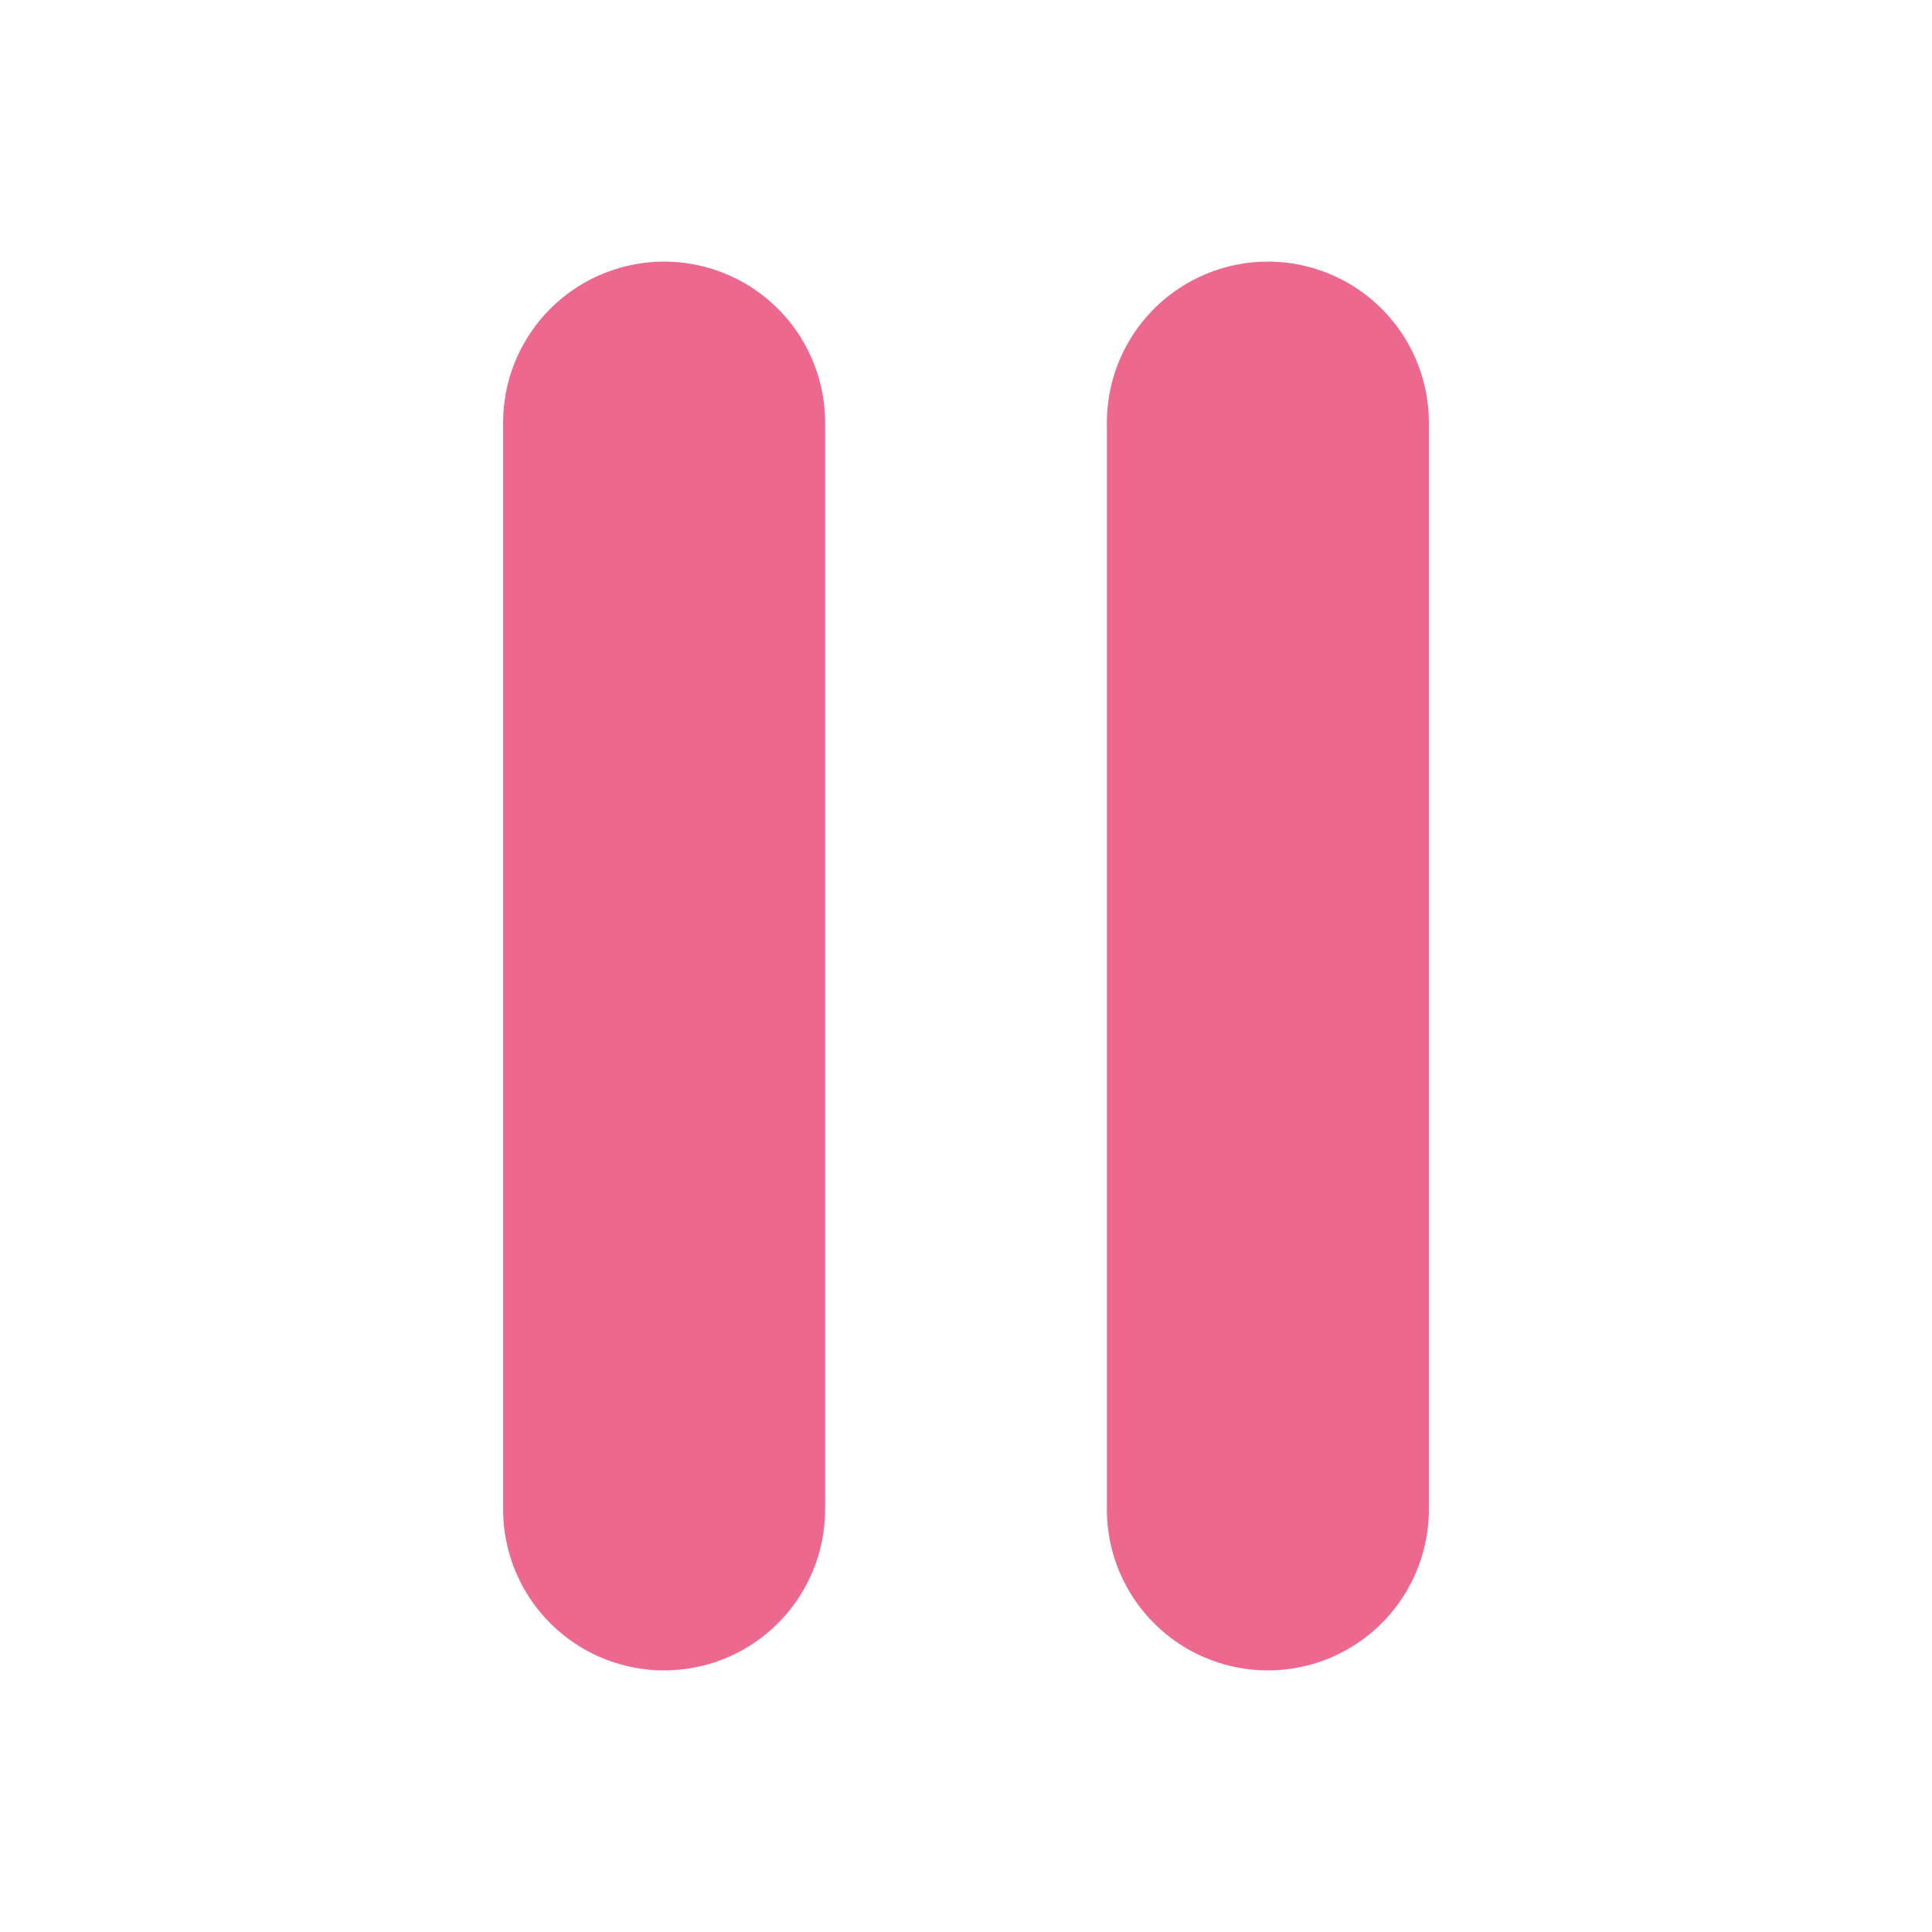
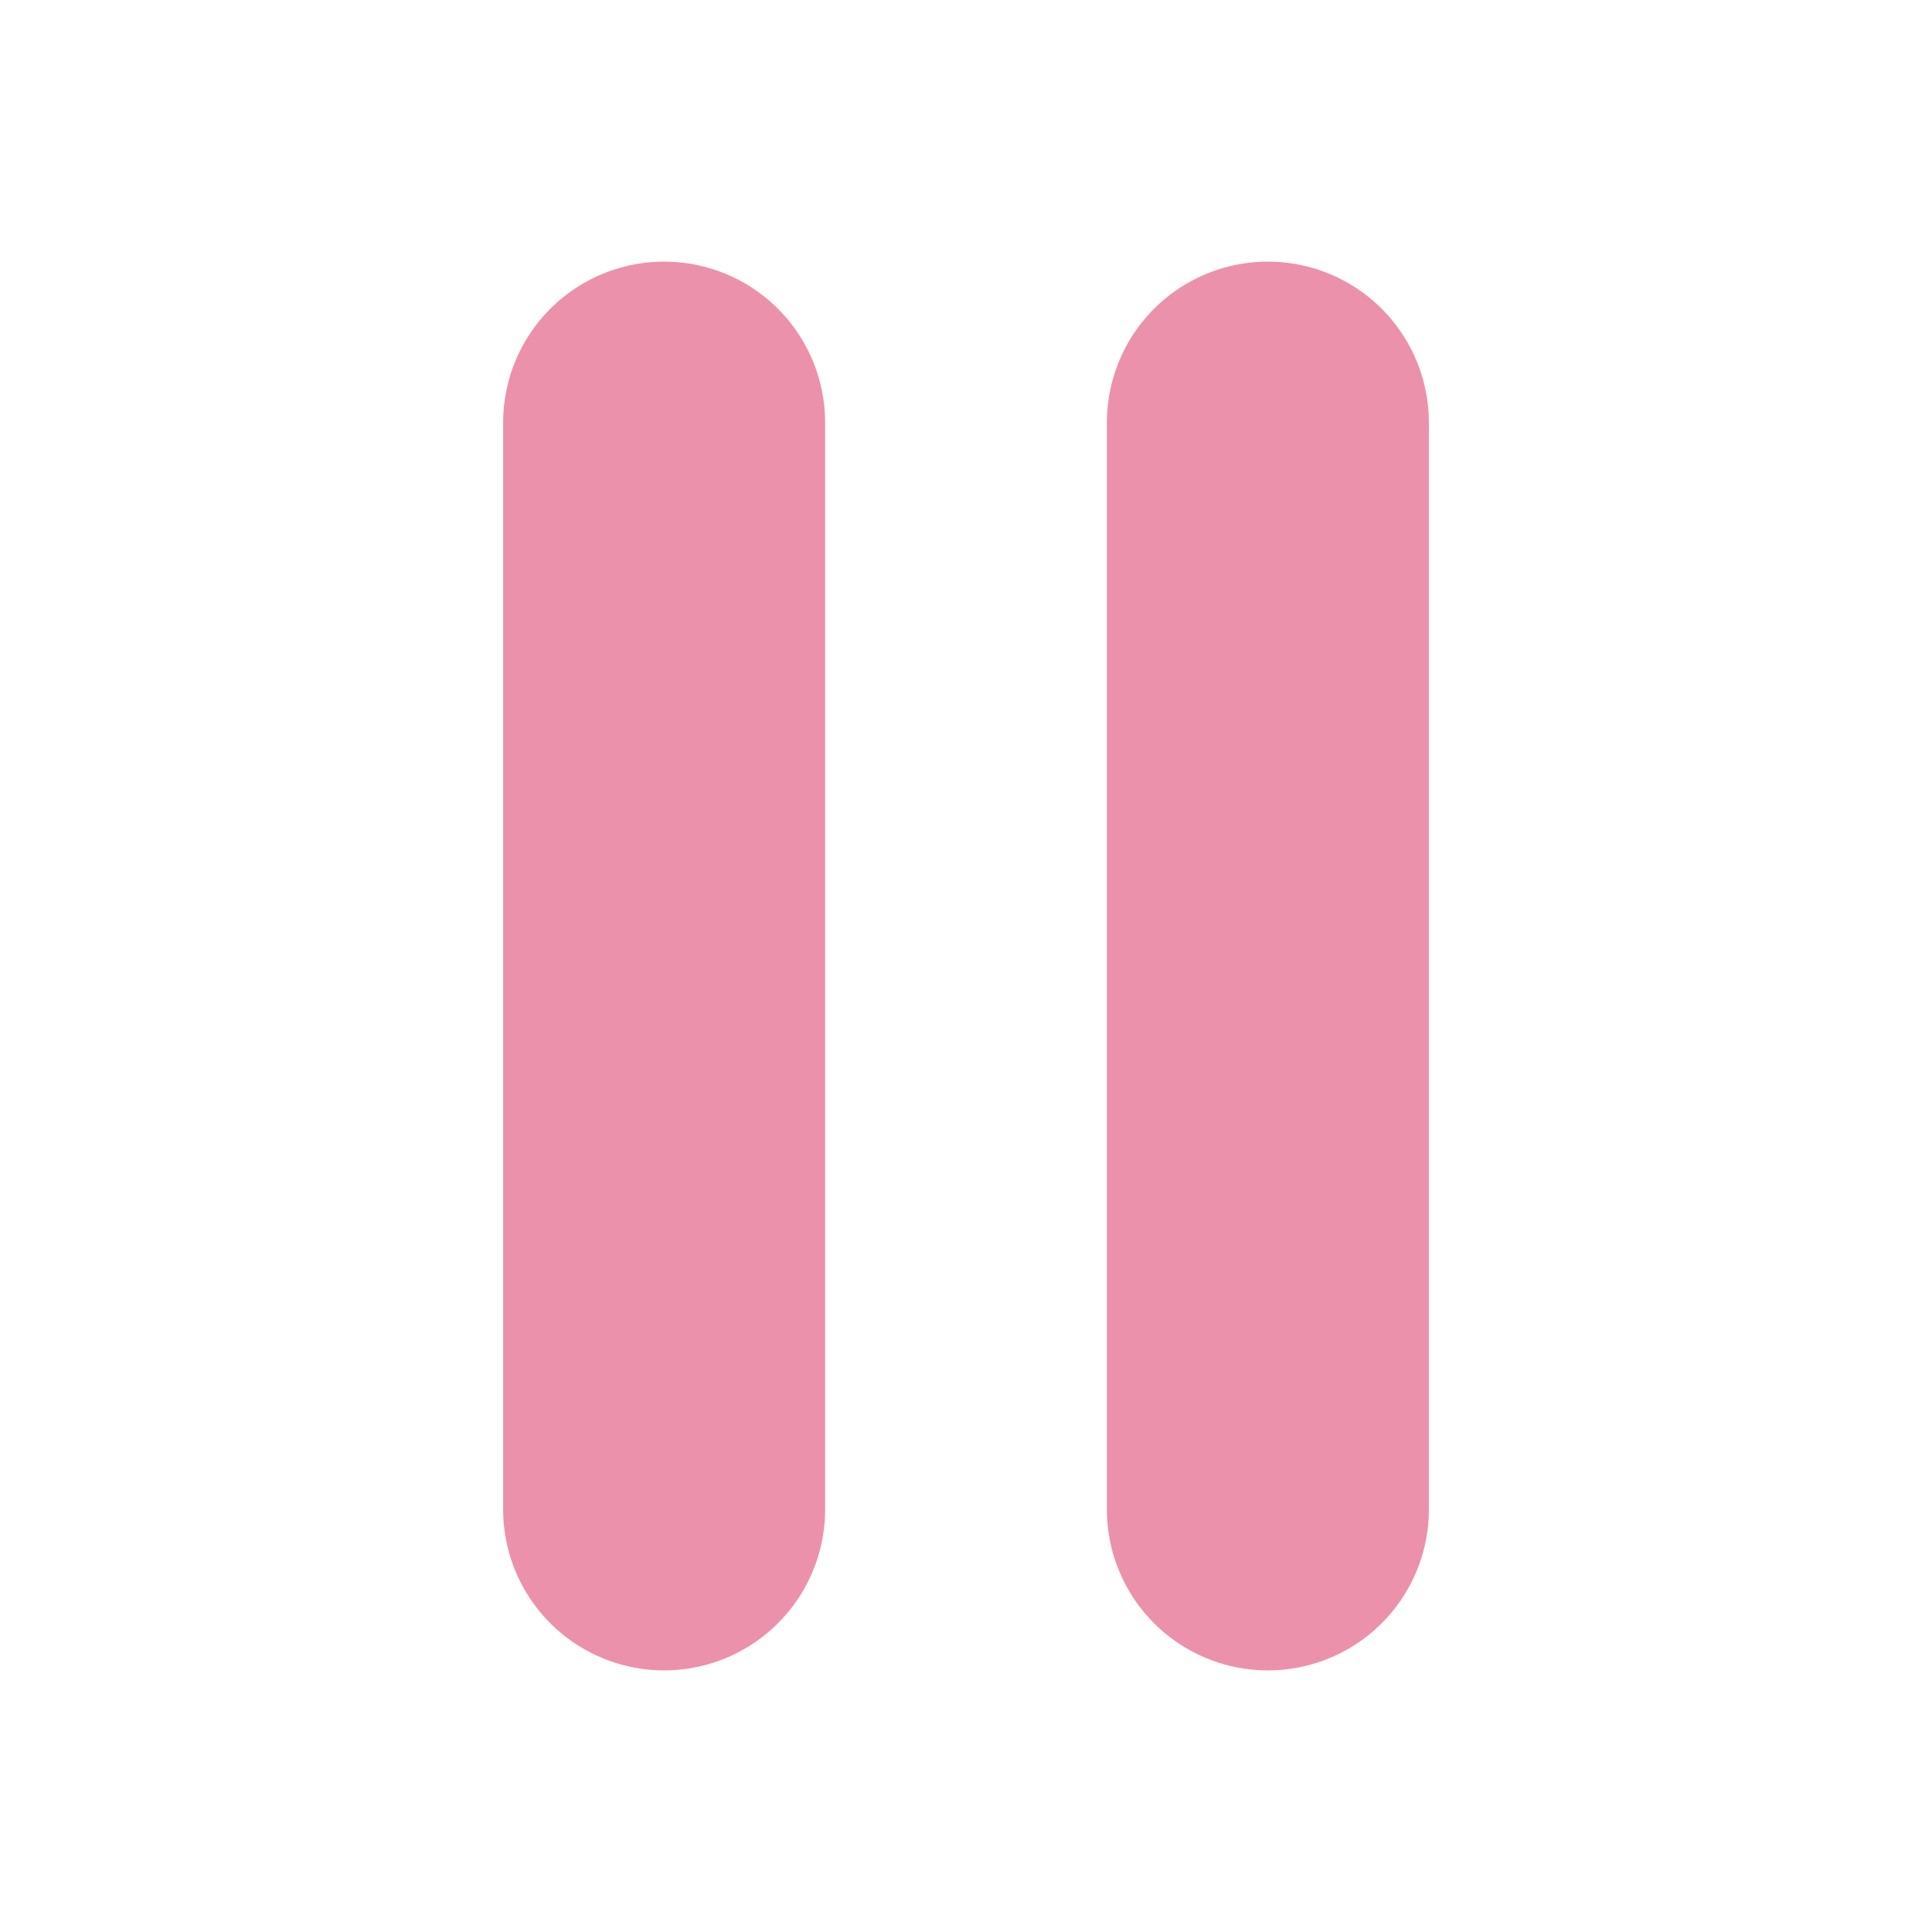
- <svg xmlns="http://www.w3.org/2000/svg" fill="none" viewBox="0 0 24 24" stroke-width="4" stroke="#EC688E" width="24" height="24">
+ <svg xmlns="http://www.w3.org/2000/svg" fill="none" viewBox="0 0 24 24" stroke-width="4" stroke="#ec91ab" width="24" height="24">
  <path stroke-linecap="round" stroke-linejoin="round" d="M15.75 5.25v13.5m-7.5-13.5v13.5" />
</svg>
